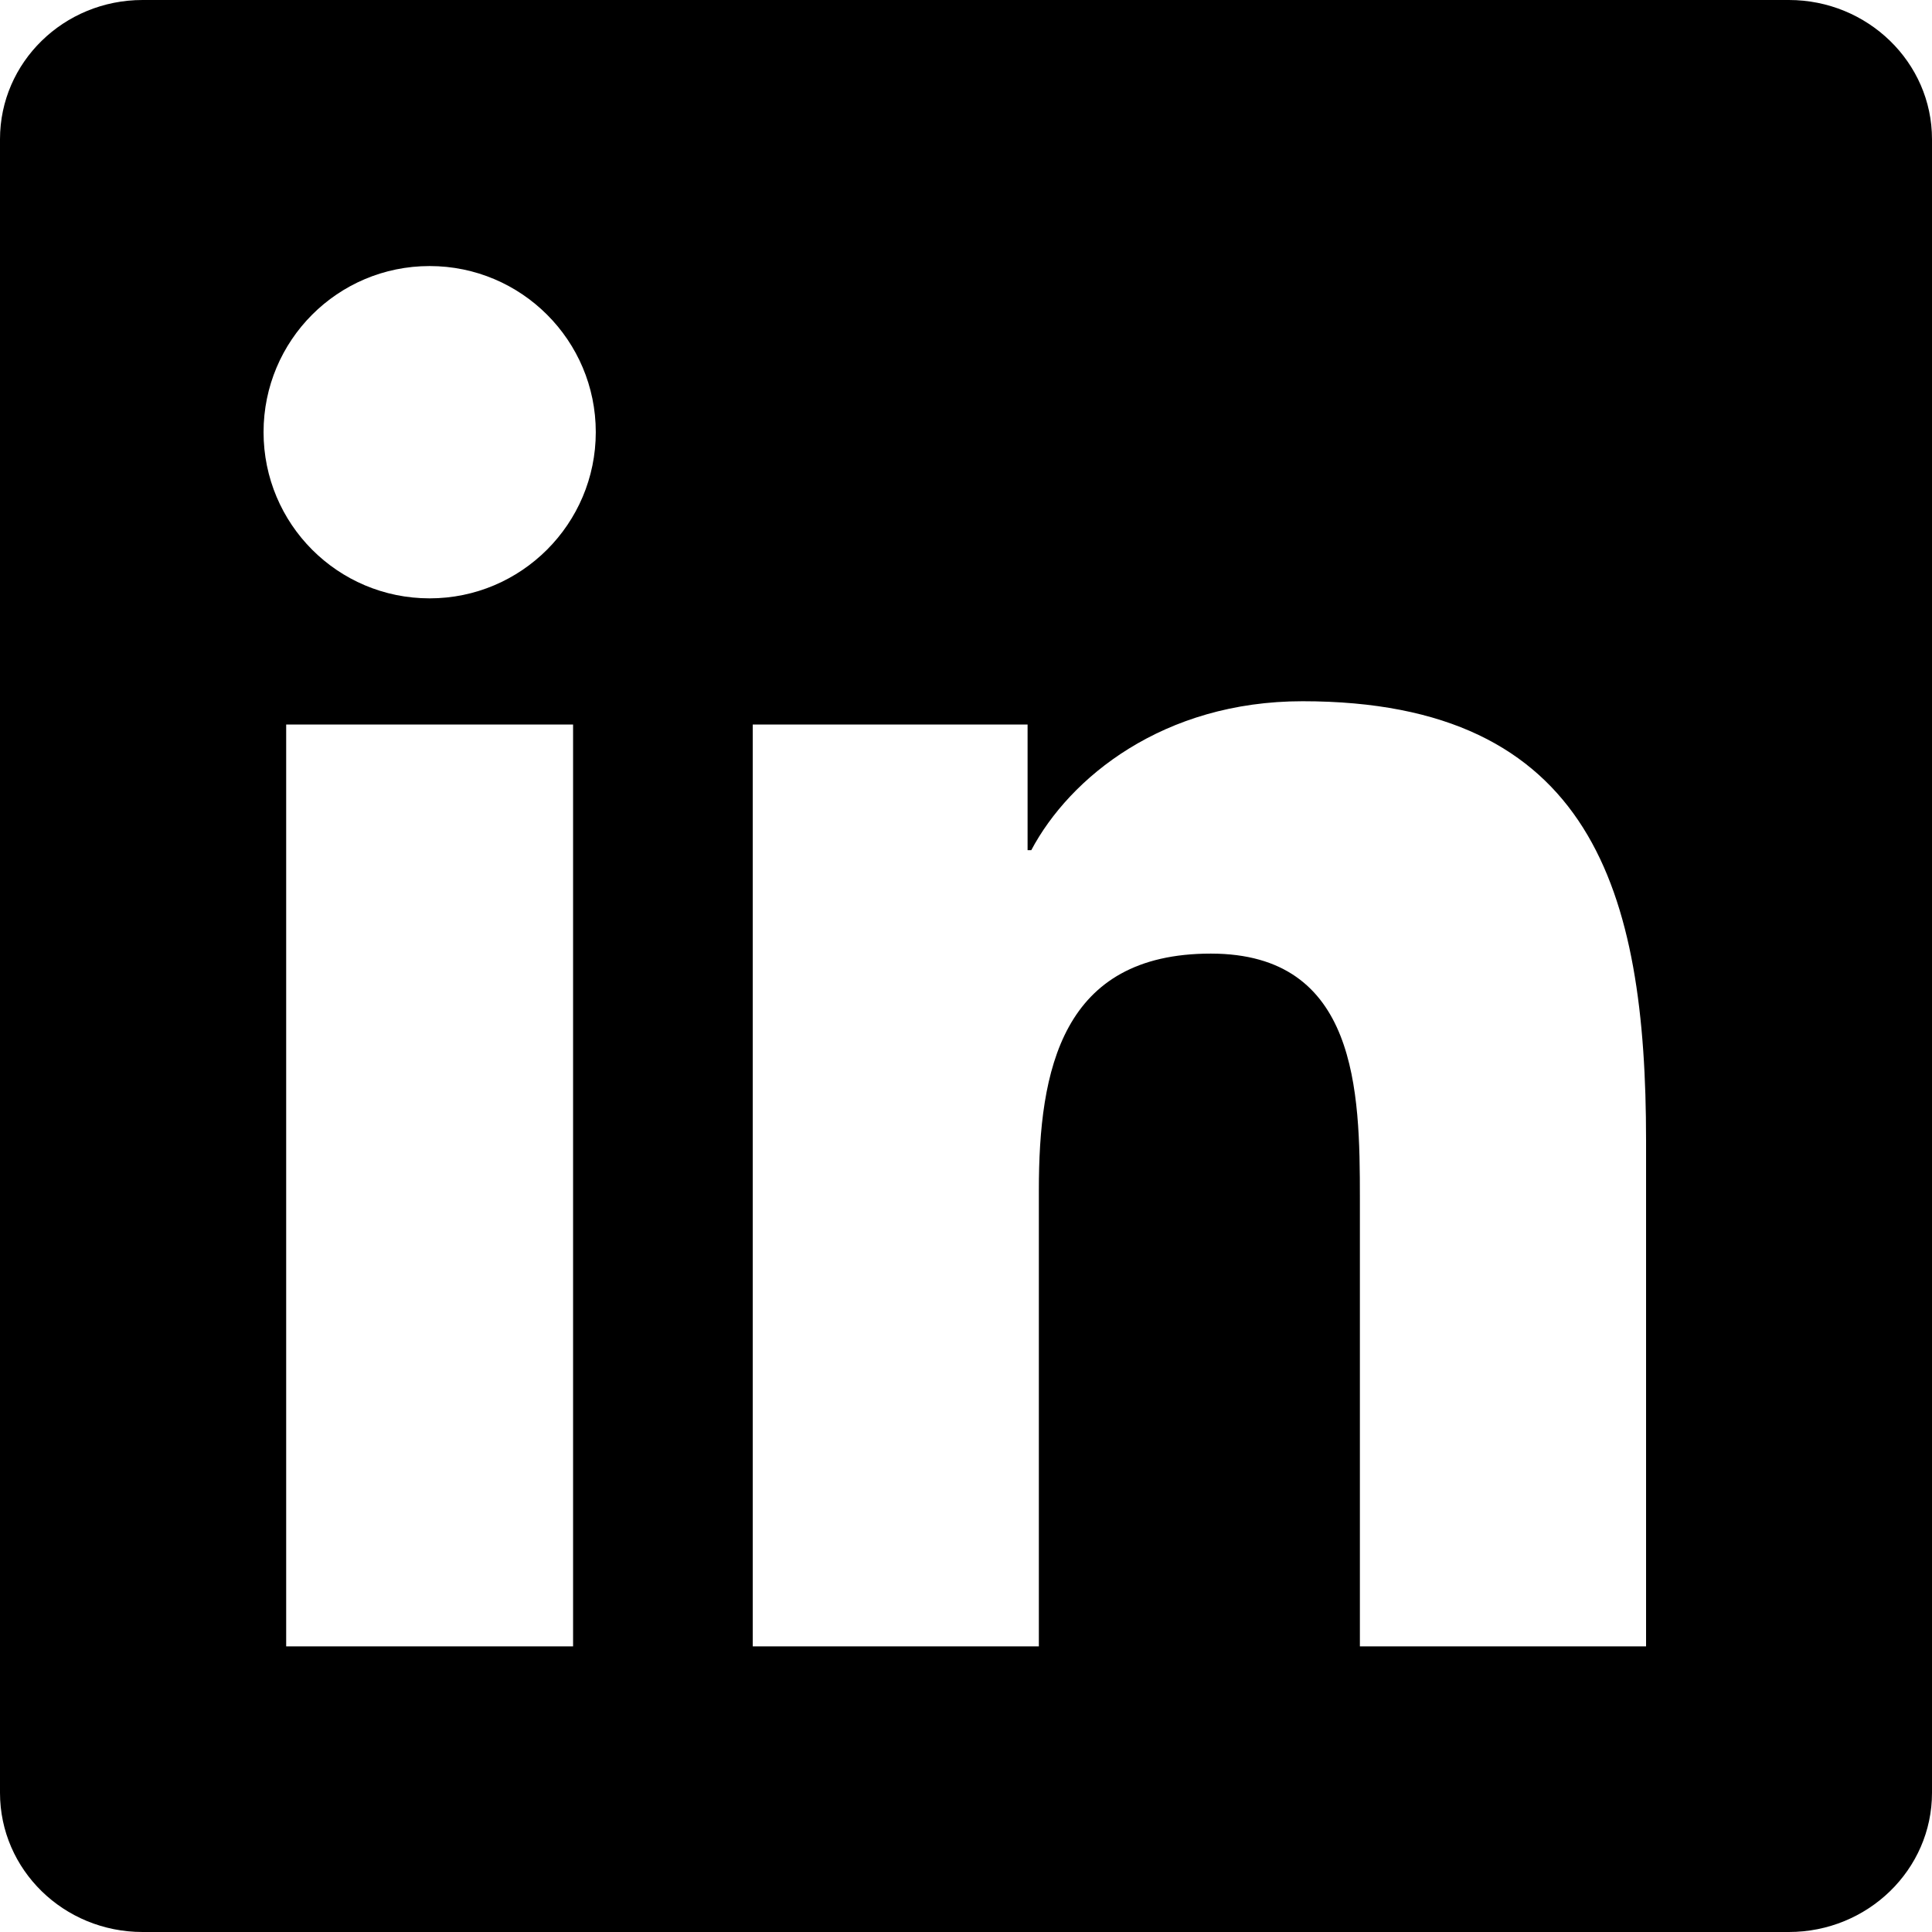
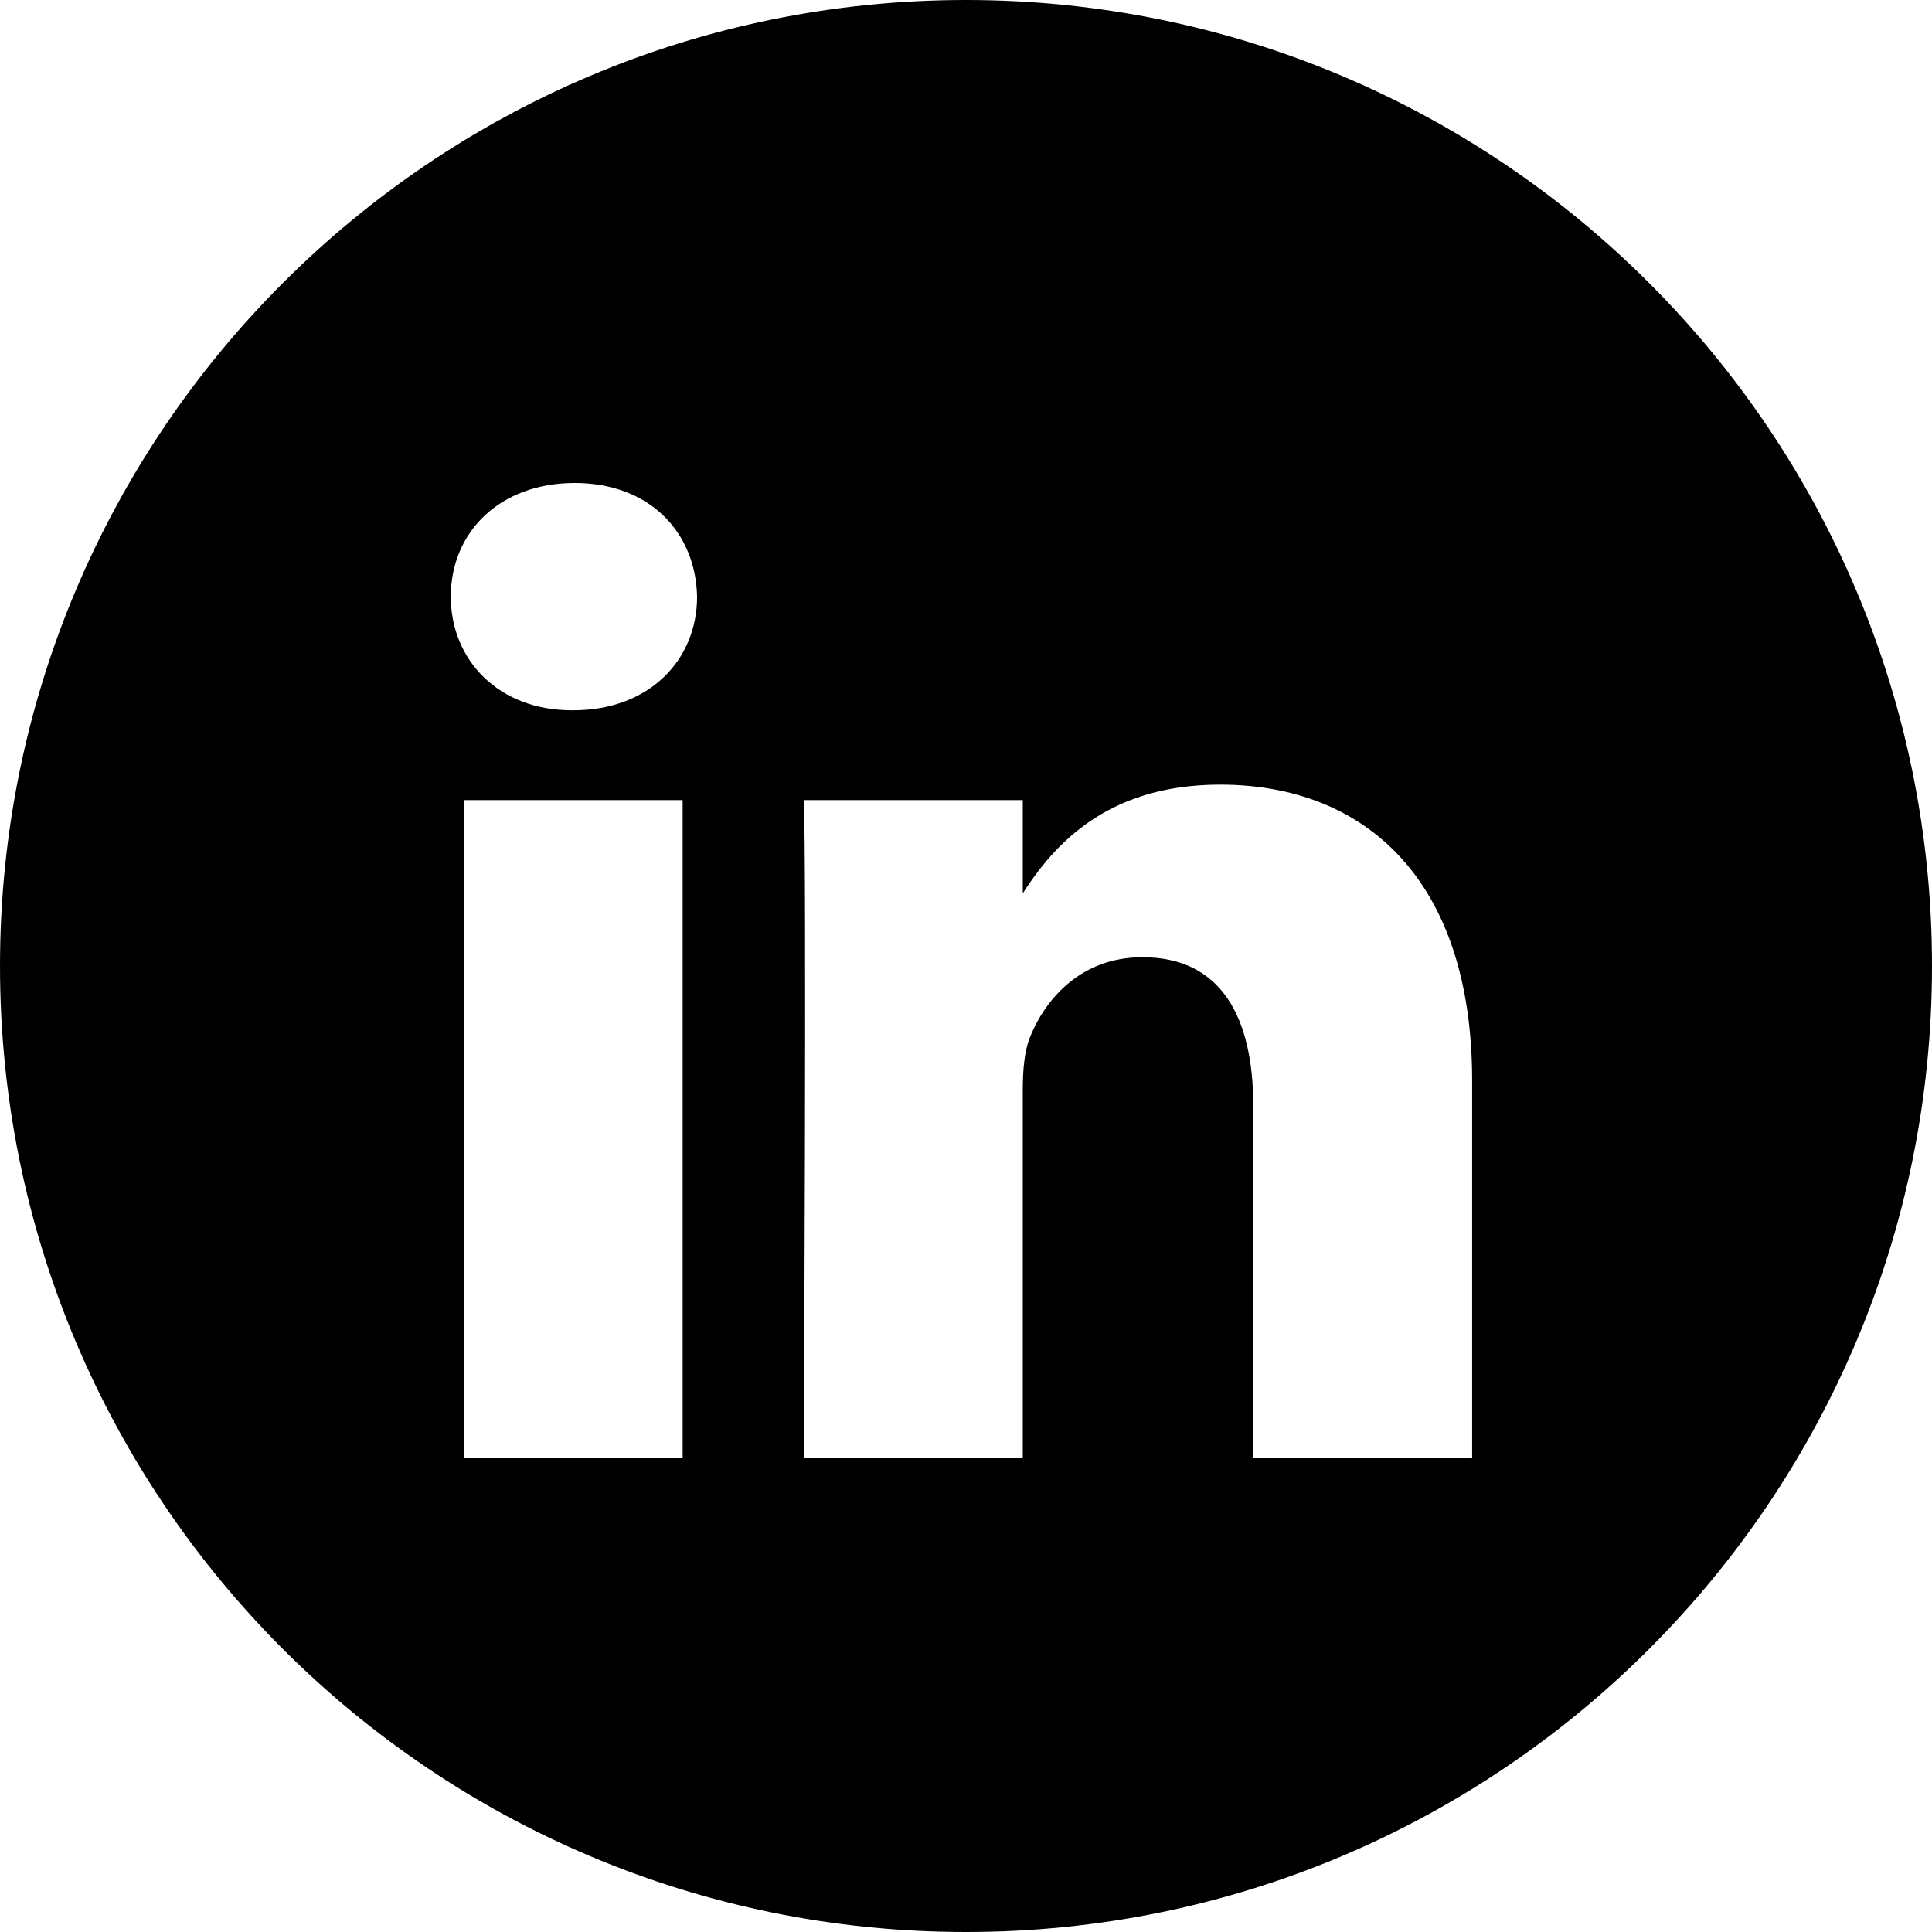
- <svg xmlns="http://www.w3.org/2000/svg" aria-labelledby="simpleicons-linkedin-icon" role="img" viewBox="0 0 24 24">
-   <path d="M20.447 20.452h-3.554v-5.569c0-1.328-.027-3.037-1.852-3.037-1.853 0-2.136 1.445-2.136 2.939v5.667H9.351V9h3.414v1.561h.046c.477-.9 1.637-1.85 3.37-1.85 3.601 0 4.267 2.37 4.267 5.455v6.286zM5.337 7.433c-1.144 0-2.063-.926-2.063-2.065 0-1.138.92-2.063 2.063-2.063 1.14 0 2.064.925 2.064 2.063 0 1.139-.925 2.065-2.064 2.065zm1.782 13.019H3.555V9h3.564v11.452zM22.225 0H1.771C.792 0 0 .774 0 1.729v20.542C0 23.227.792 24 1.771 24h20.451C23.2 24 24 23.227 24 22.271V1.729C24 .774 23.2 0 22.222 0h.003z" />
+ <svg xmlns="http://www.w3.org/2000/svg" width="48" height="48" viewBox="0 0 48 48" fill="none">
+   <path fill-rule="evenodd" clip-rule="evenodd" d="M24 0C10.745 0 0 10.745 0 24C0 37.255 10.745 48 24 48C37.255 48 48 37.255 48 24C48 10.745 37.255 0 24 0ZM11.522 19.878H16.96V36.22H11.522V19.878ZM17.319 14.823C17.284 13.22 16.138 12 14.277 12C12.416 12 11.2 13.22 11.2 14.823C11.2 16.392 12.38 17.647 14.206 17.647H14.241C16.138 17.647 17.319 16.392 17.319 14.823ZM30.313 19.494C33.892 19.494 36.575 21.83 36.575 26.85L36.575 36.22H31.137V27.477C31.137 25.281 30.349 23.782 28.381 23.782C26.878 23.782 25.983 24.792 25.59 25.768C25.446 26.118 25.411 26.605 25.411 27.093V36.22H19.971C19.971 36.22 20.043 21.412 19.971 19.878H25.411V22.193C26.133 21.08 27.425 19.494 30.313 19.494Z" fill="black" />
</svg>
